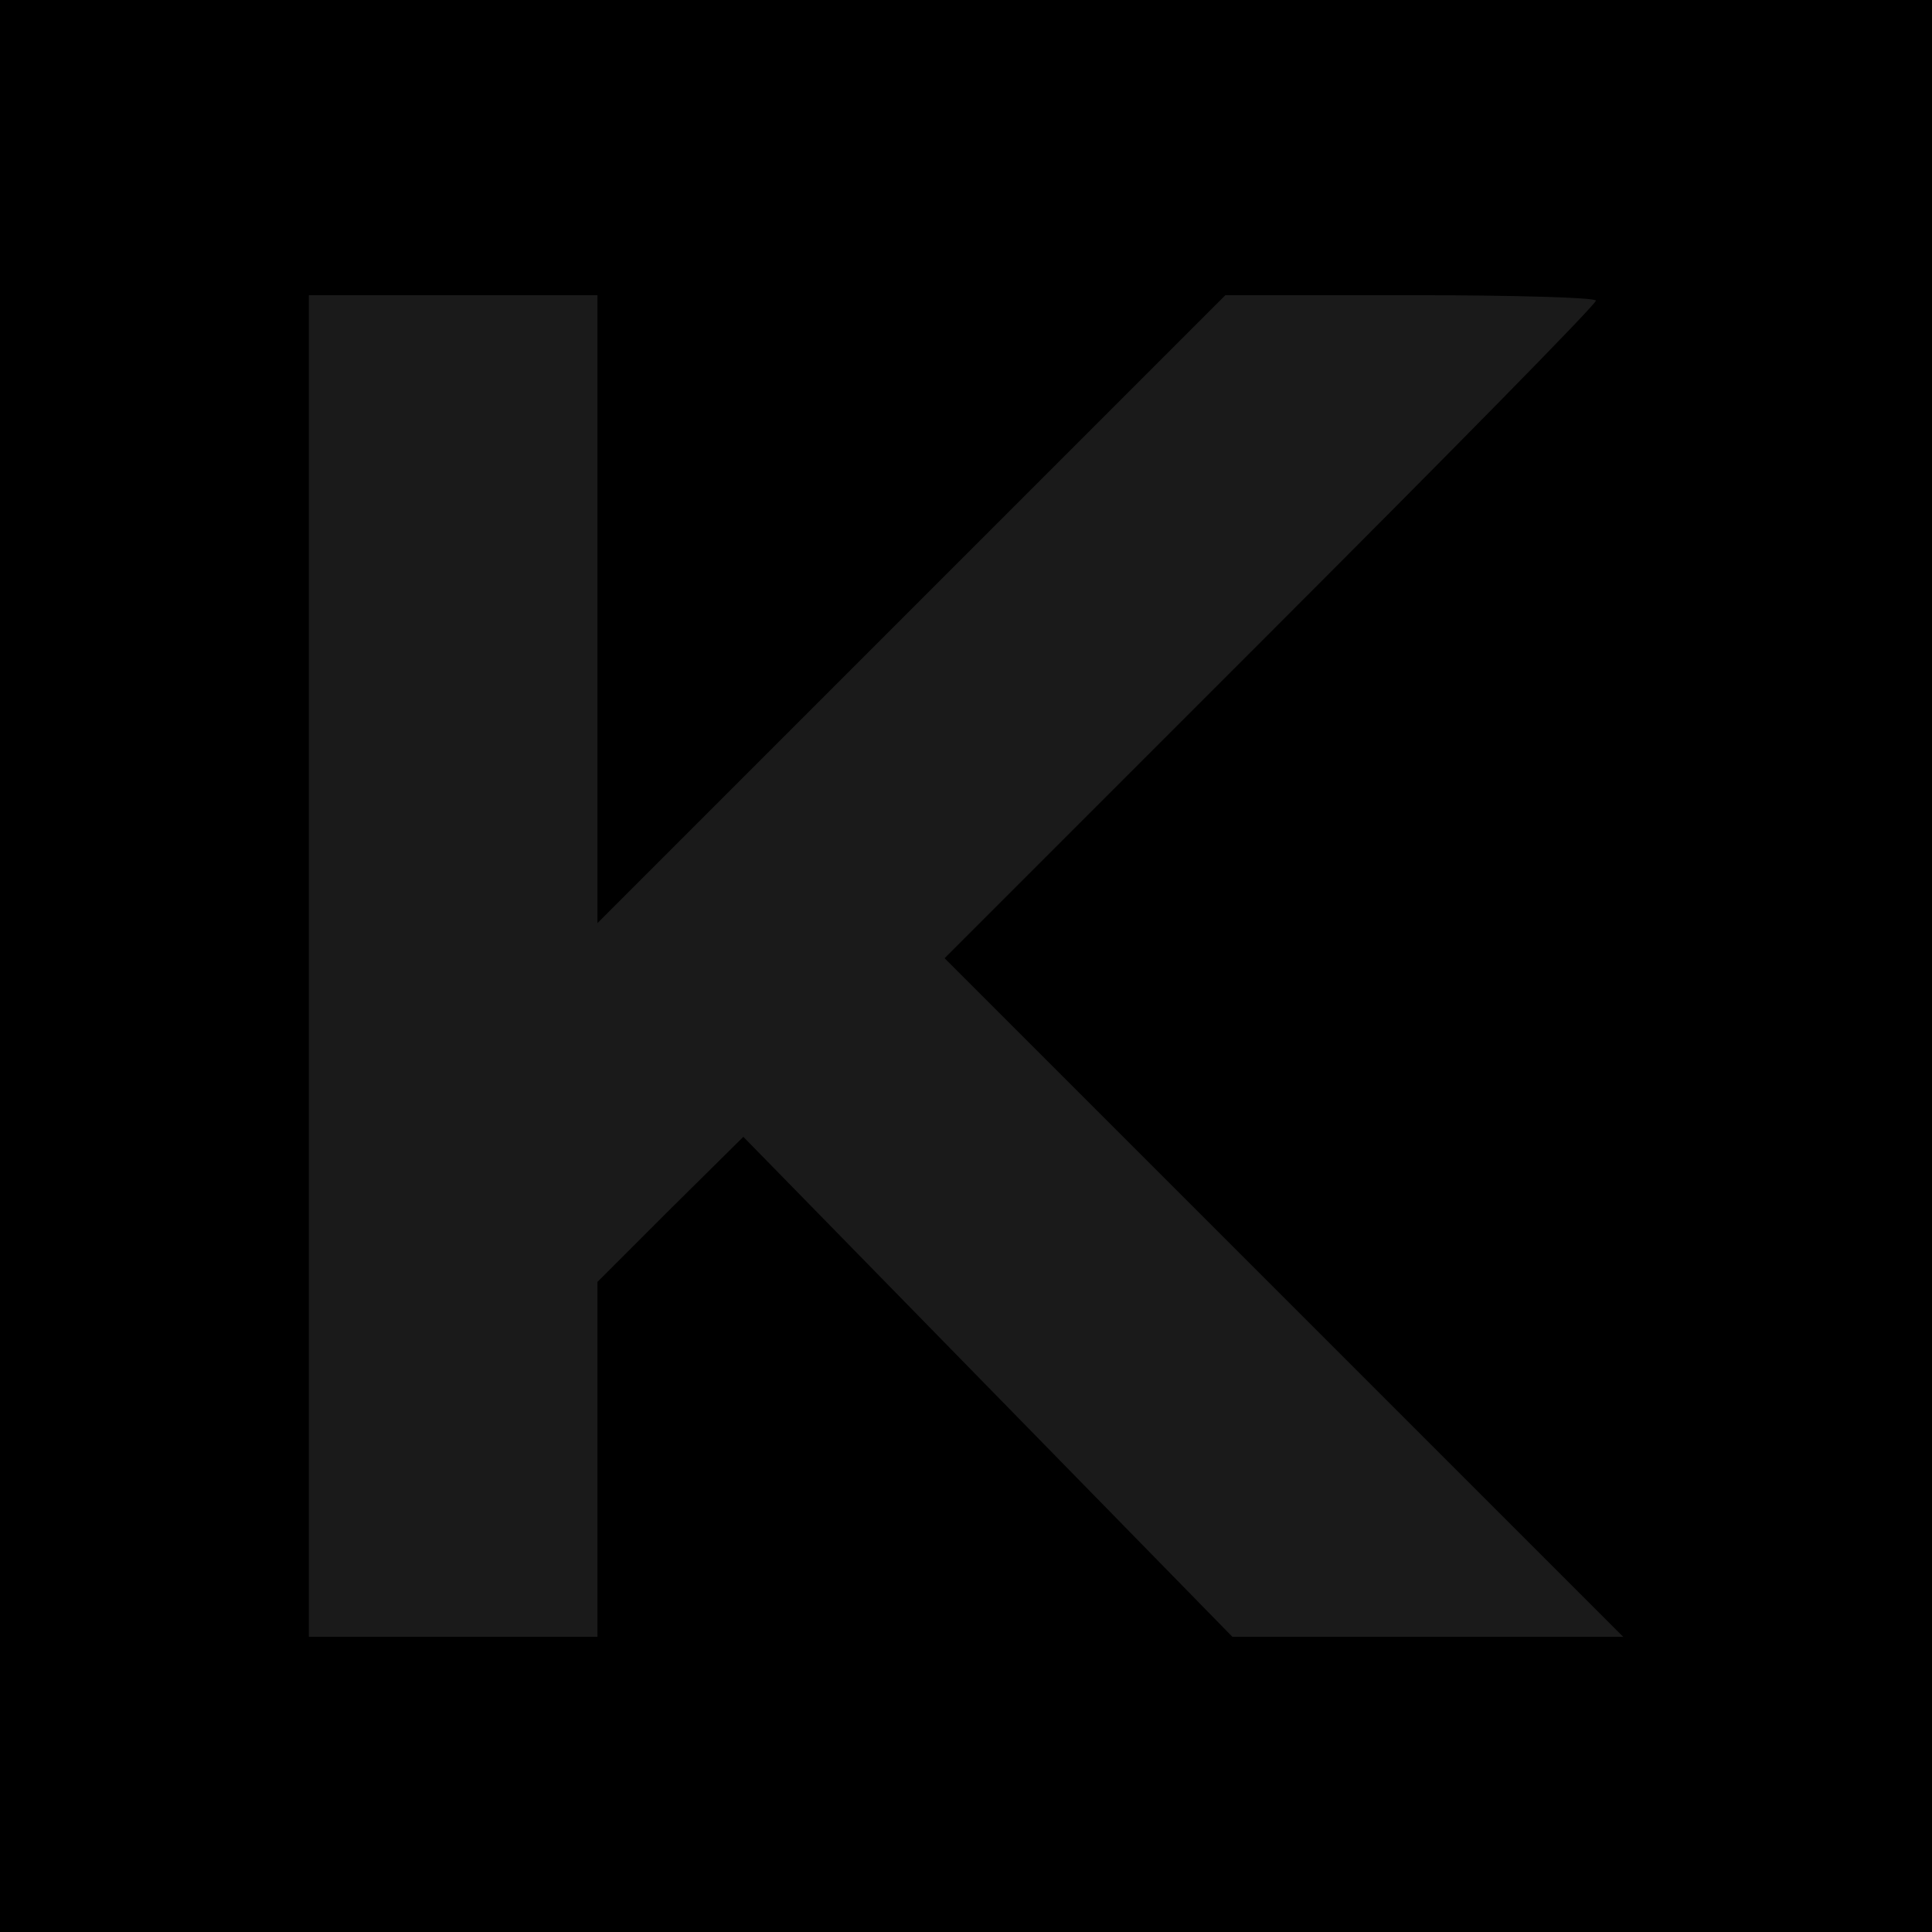
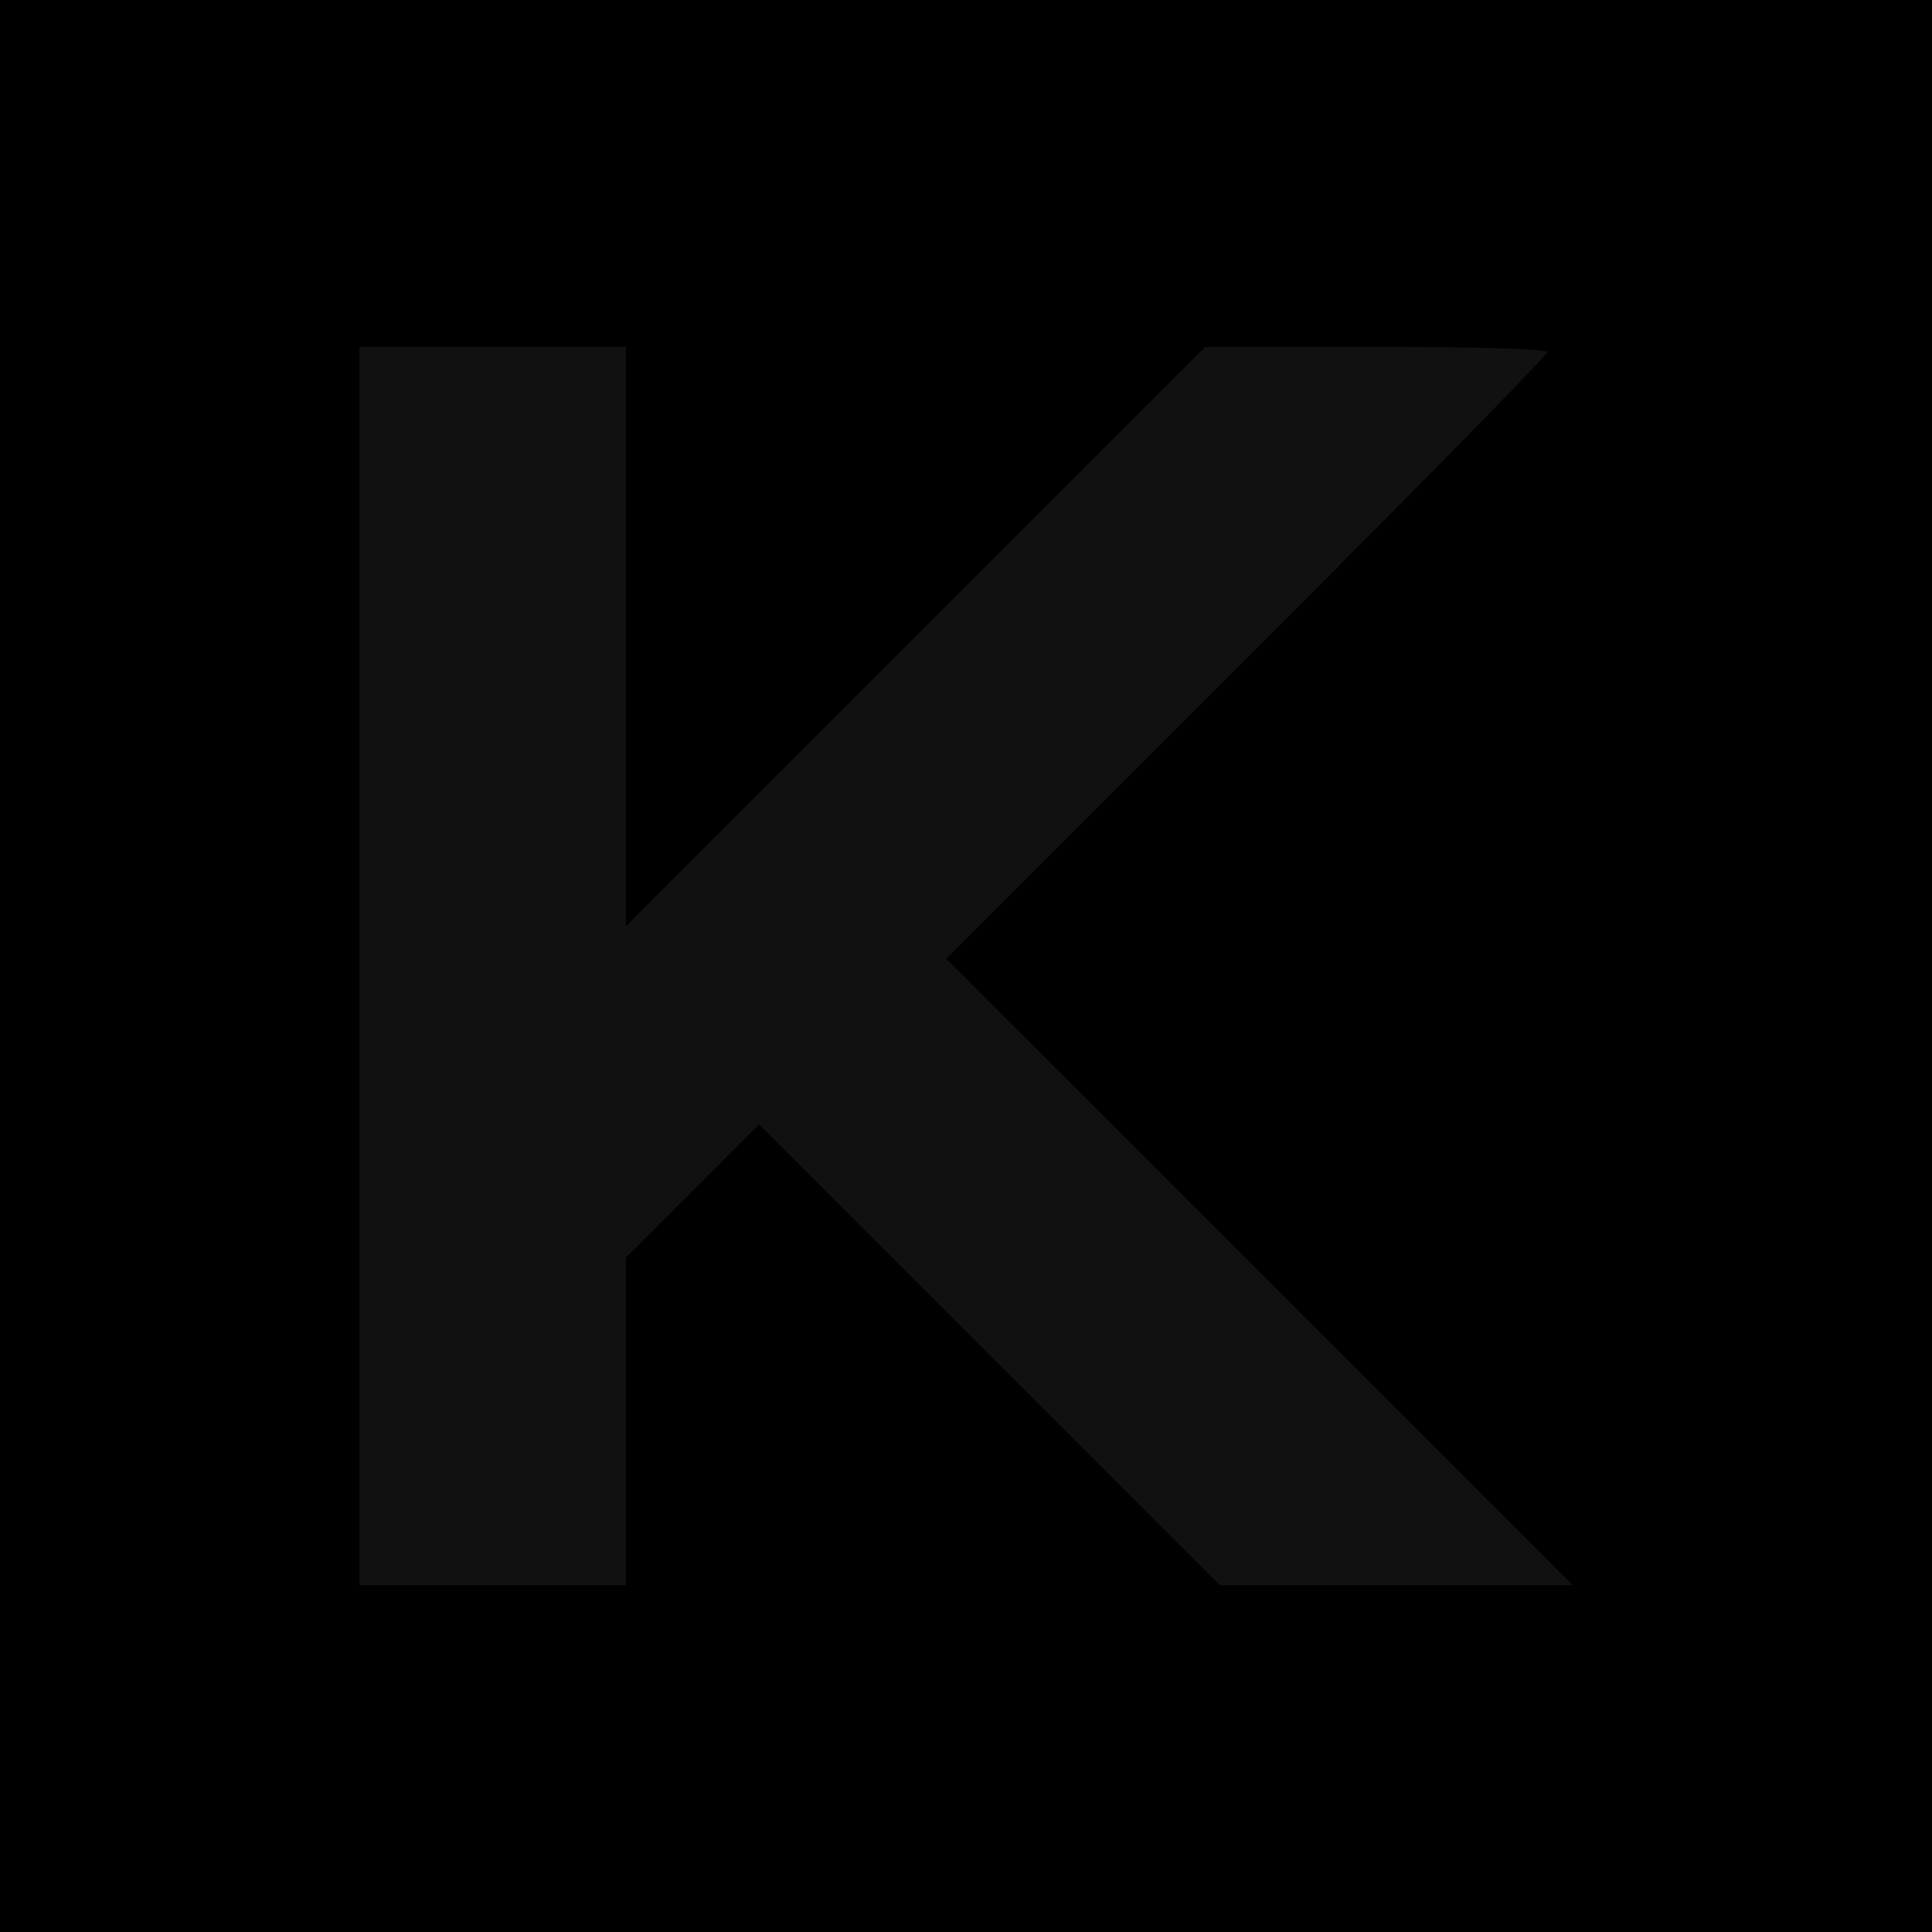
- <svg xmlns="http://www.w3.org/2000/svg" width="1024" height="1024" viewBox="-39.594 -37.84 247.68 247.68" role="img" aria-label="koel">
-   <rect x="-39.594" y="-37.84" width="247.68" height="247.68" fill="#000000" />
-   <g transform="translate(-10,182) scale(0.1,-0.1)" fill="#1A1A1A" stroke="none">
-     <path d="M100 960 l0 -860 185 0 185 0 0 228 0 227 93 93 94 93 313 -320 314 -321 250 0 251 0 -435 435 -435 435 418 418 c229 229 417 420 417 425 0 4 -107 7 -237 7 l-238 0 -402 -402 -403 -403 0 403 0 402 -185 0 -185 0 0 -860z" />
+ <svg xmlns="http://www.w3.org/2000/svg" width="1024" height="1024" viewBox="-49.914 -48.16 268.32 268.32" role="img" aria-label="koel">
+   <rect x="-49.914" y="-48.16" width="268.32" height="268.32" fill="#000000" />
+   <g transform="translate(-10,182) scale(0.1,-0.1)" fill="#111111" stroke="none">
+     <path d="M100 960 l0 -860 185 0 185 0 0 228 0 227 93 93 92 92 320 -320 320 -320 245 0 245 0 -435 435 -435 435 418 418 c229 229 417 420 417 425 0 4 -107 7 -237 7 l-238 0 -402 -402 -403 -403 0 403 0 402 -185 0 -185 0 0 -860z" />
  </g>
</svg>
